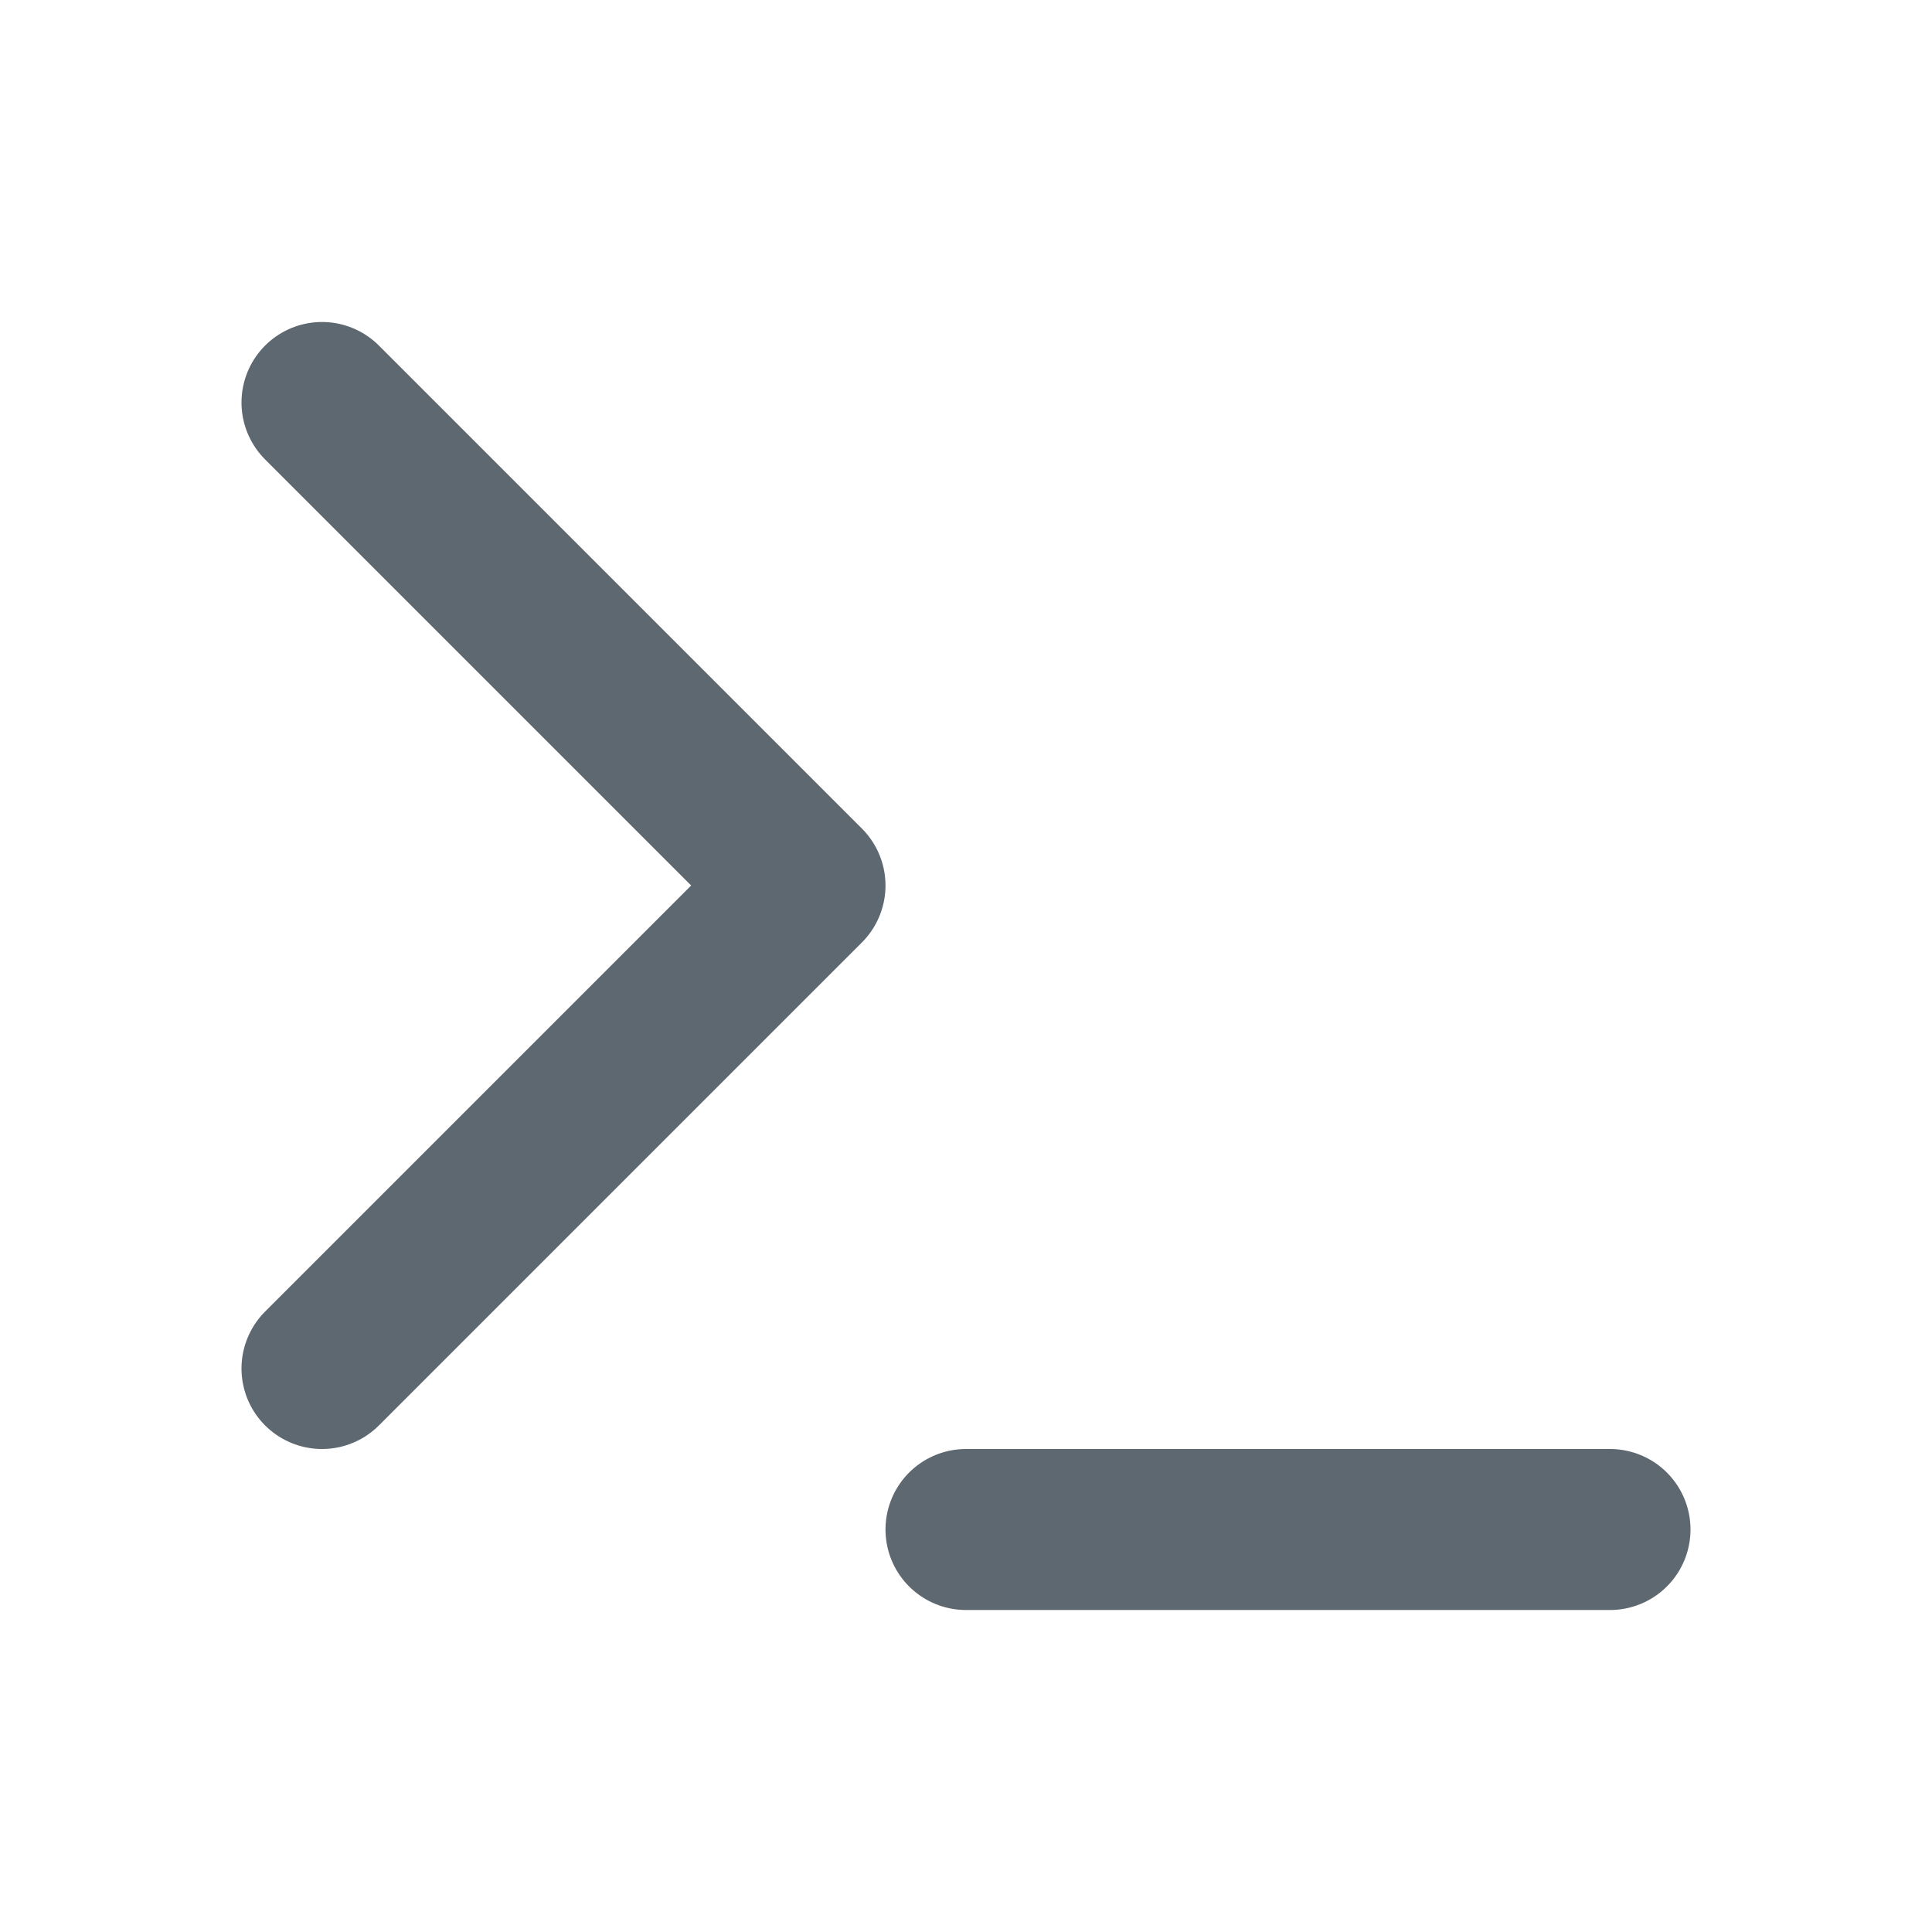
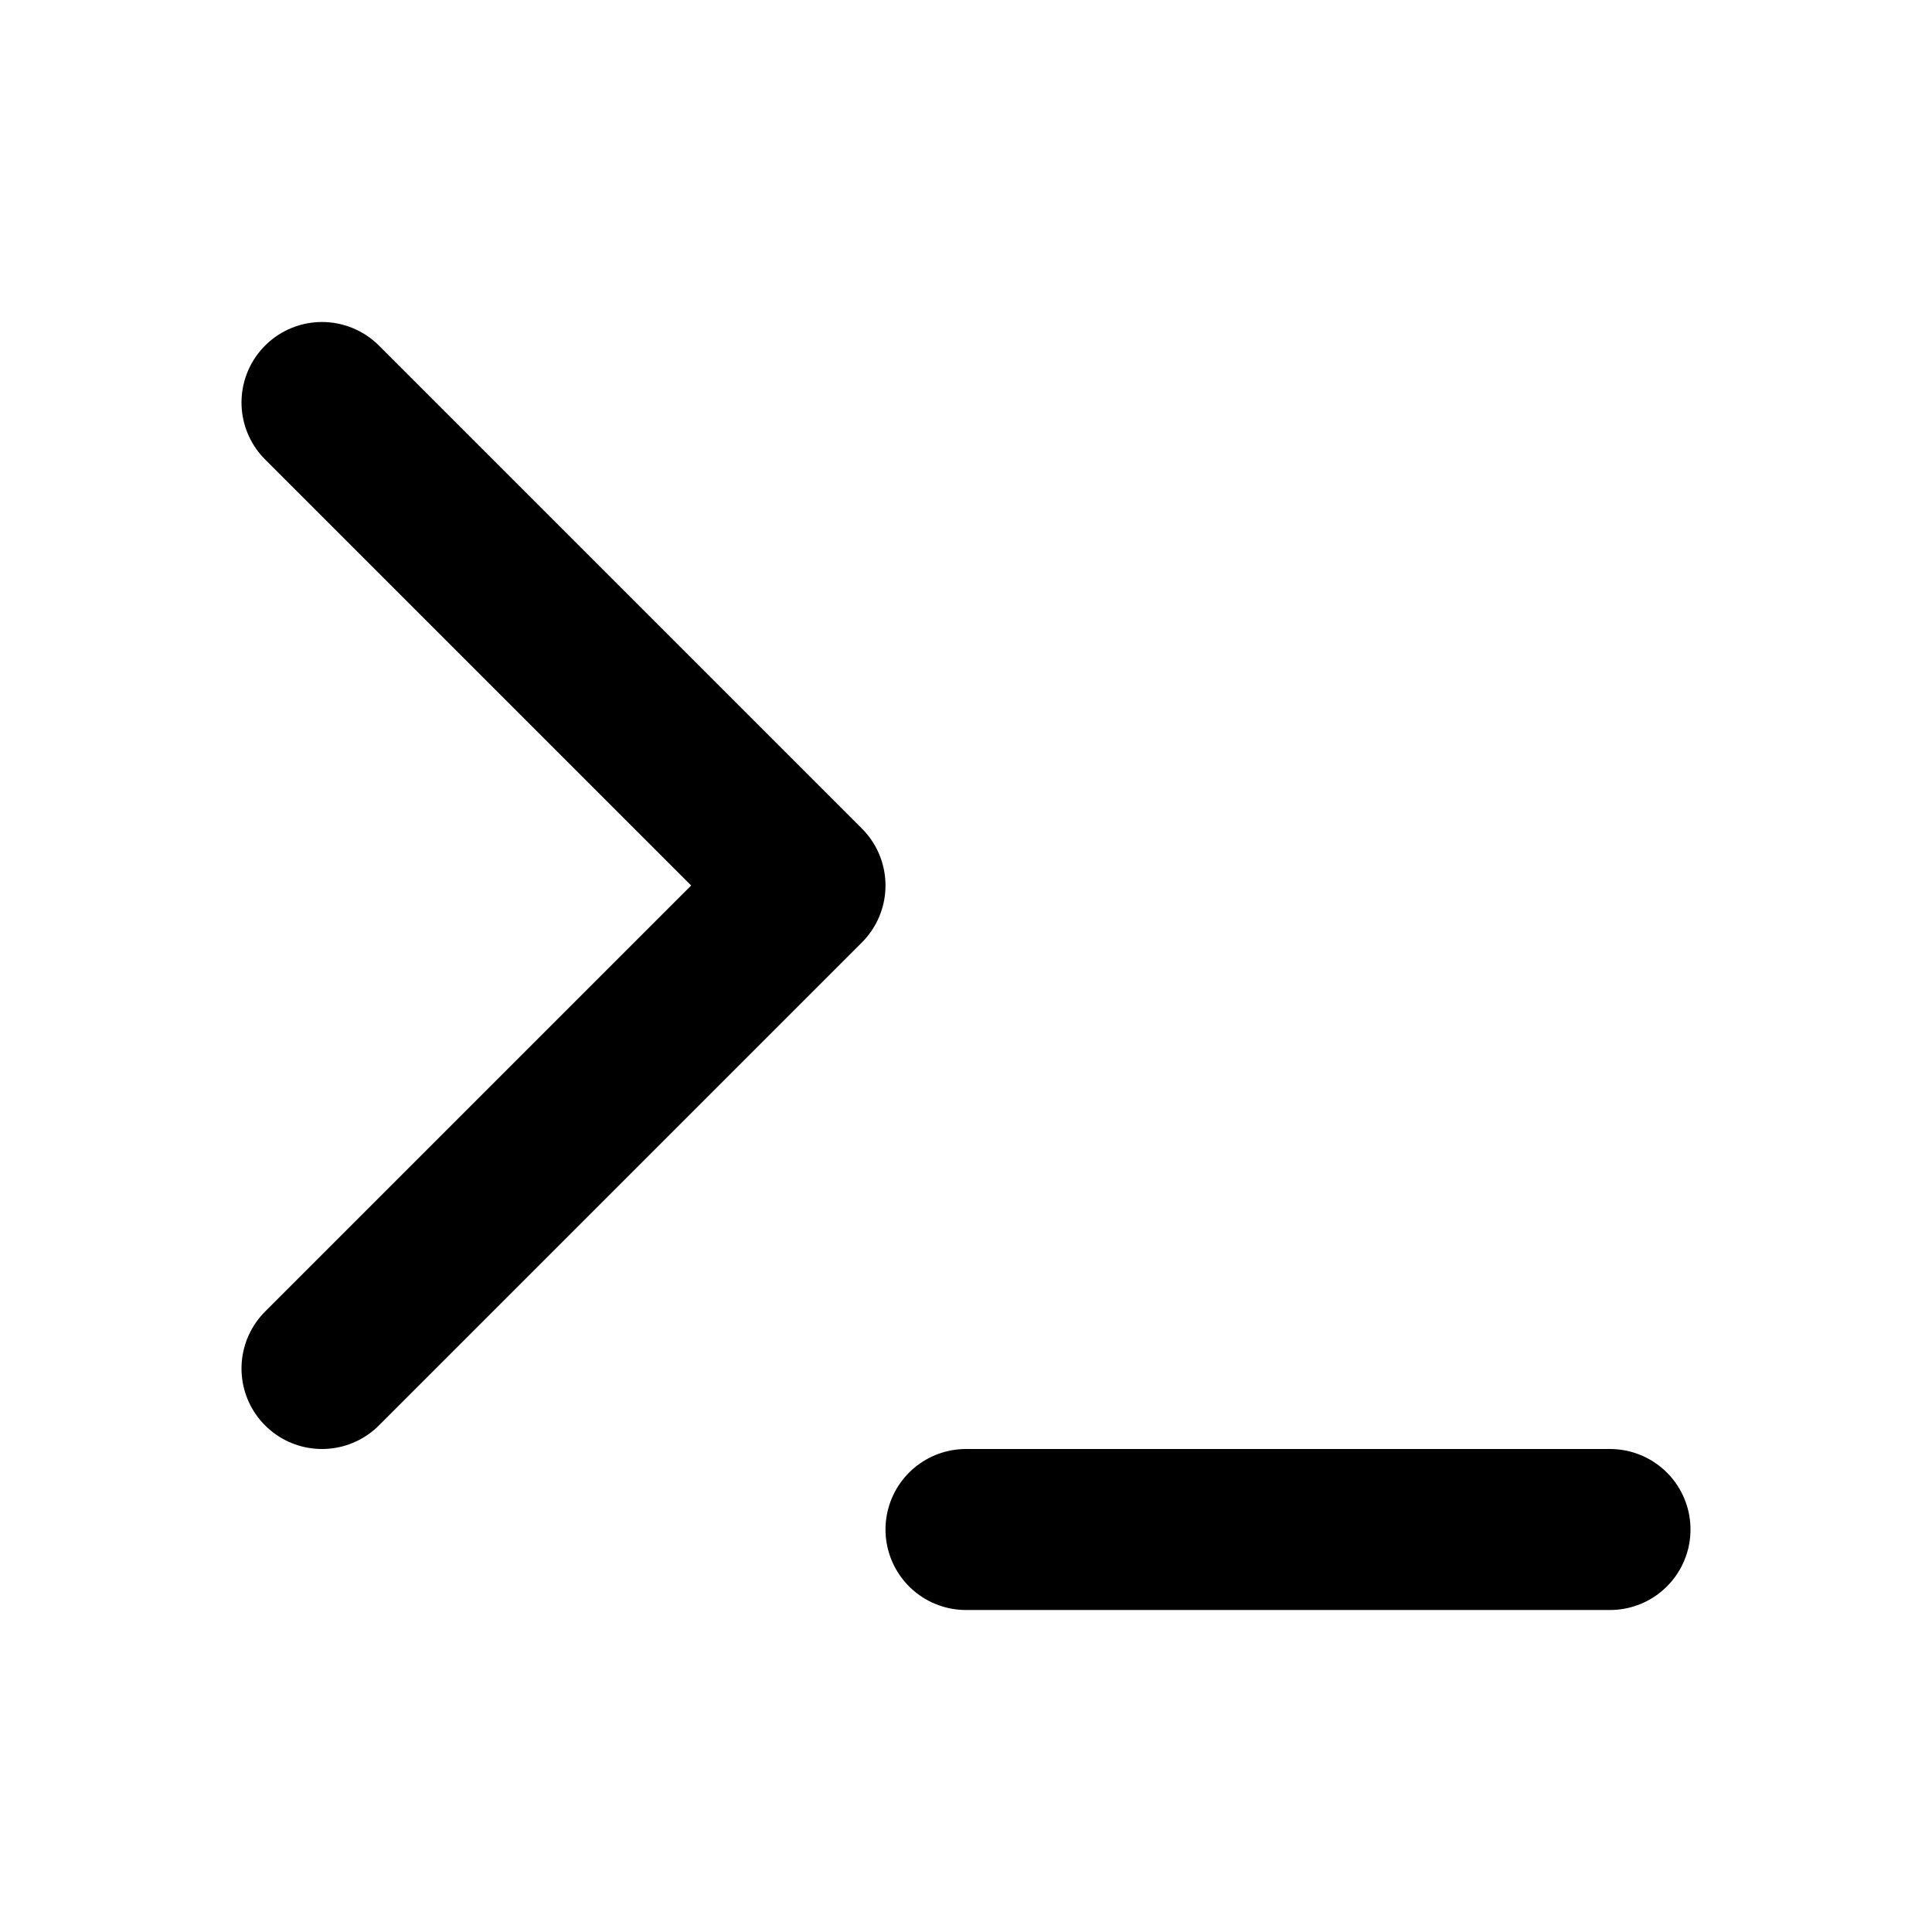
- <svg xmlns="http://www.w3.org/2000/svg" width="24" height="24" viewBox="0 0 24 24" fill="none" stroke="#5D6871" stroke-width="2" stroke-linecap="round" stroke-linejoin="round">
+ <svg xmlns="http://www.w3.org/2000/svg" width="24" height="24" viewBox="0 0 24 24" fill="none" stroke="currentColor" stroke-width="2" stroke-linecap="round" stroke-linejoin="round">
  <path d="m4 17 6-6-6-6" />
  <path d="M12 19h8" />
</svg>
